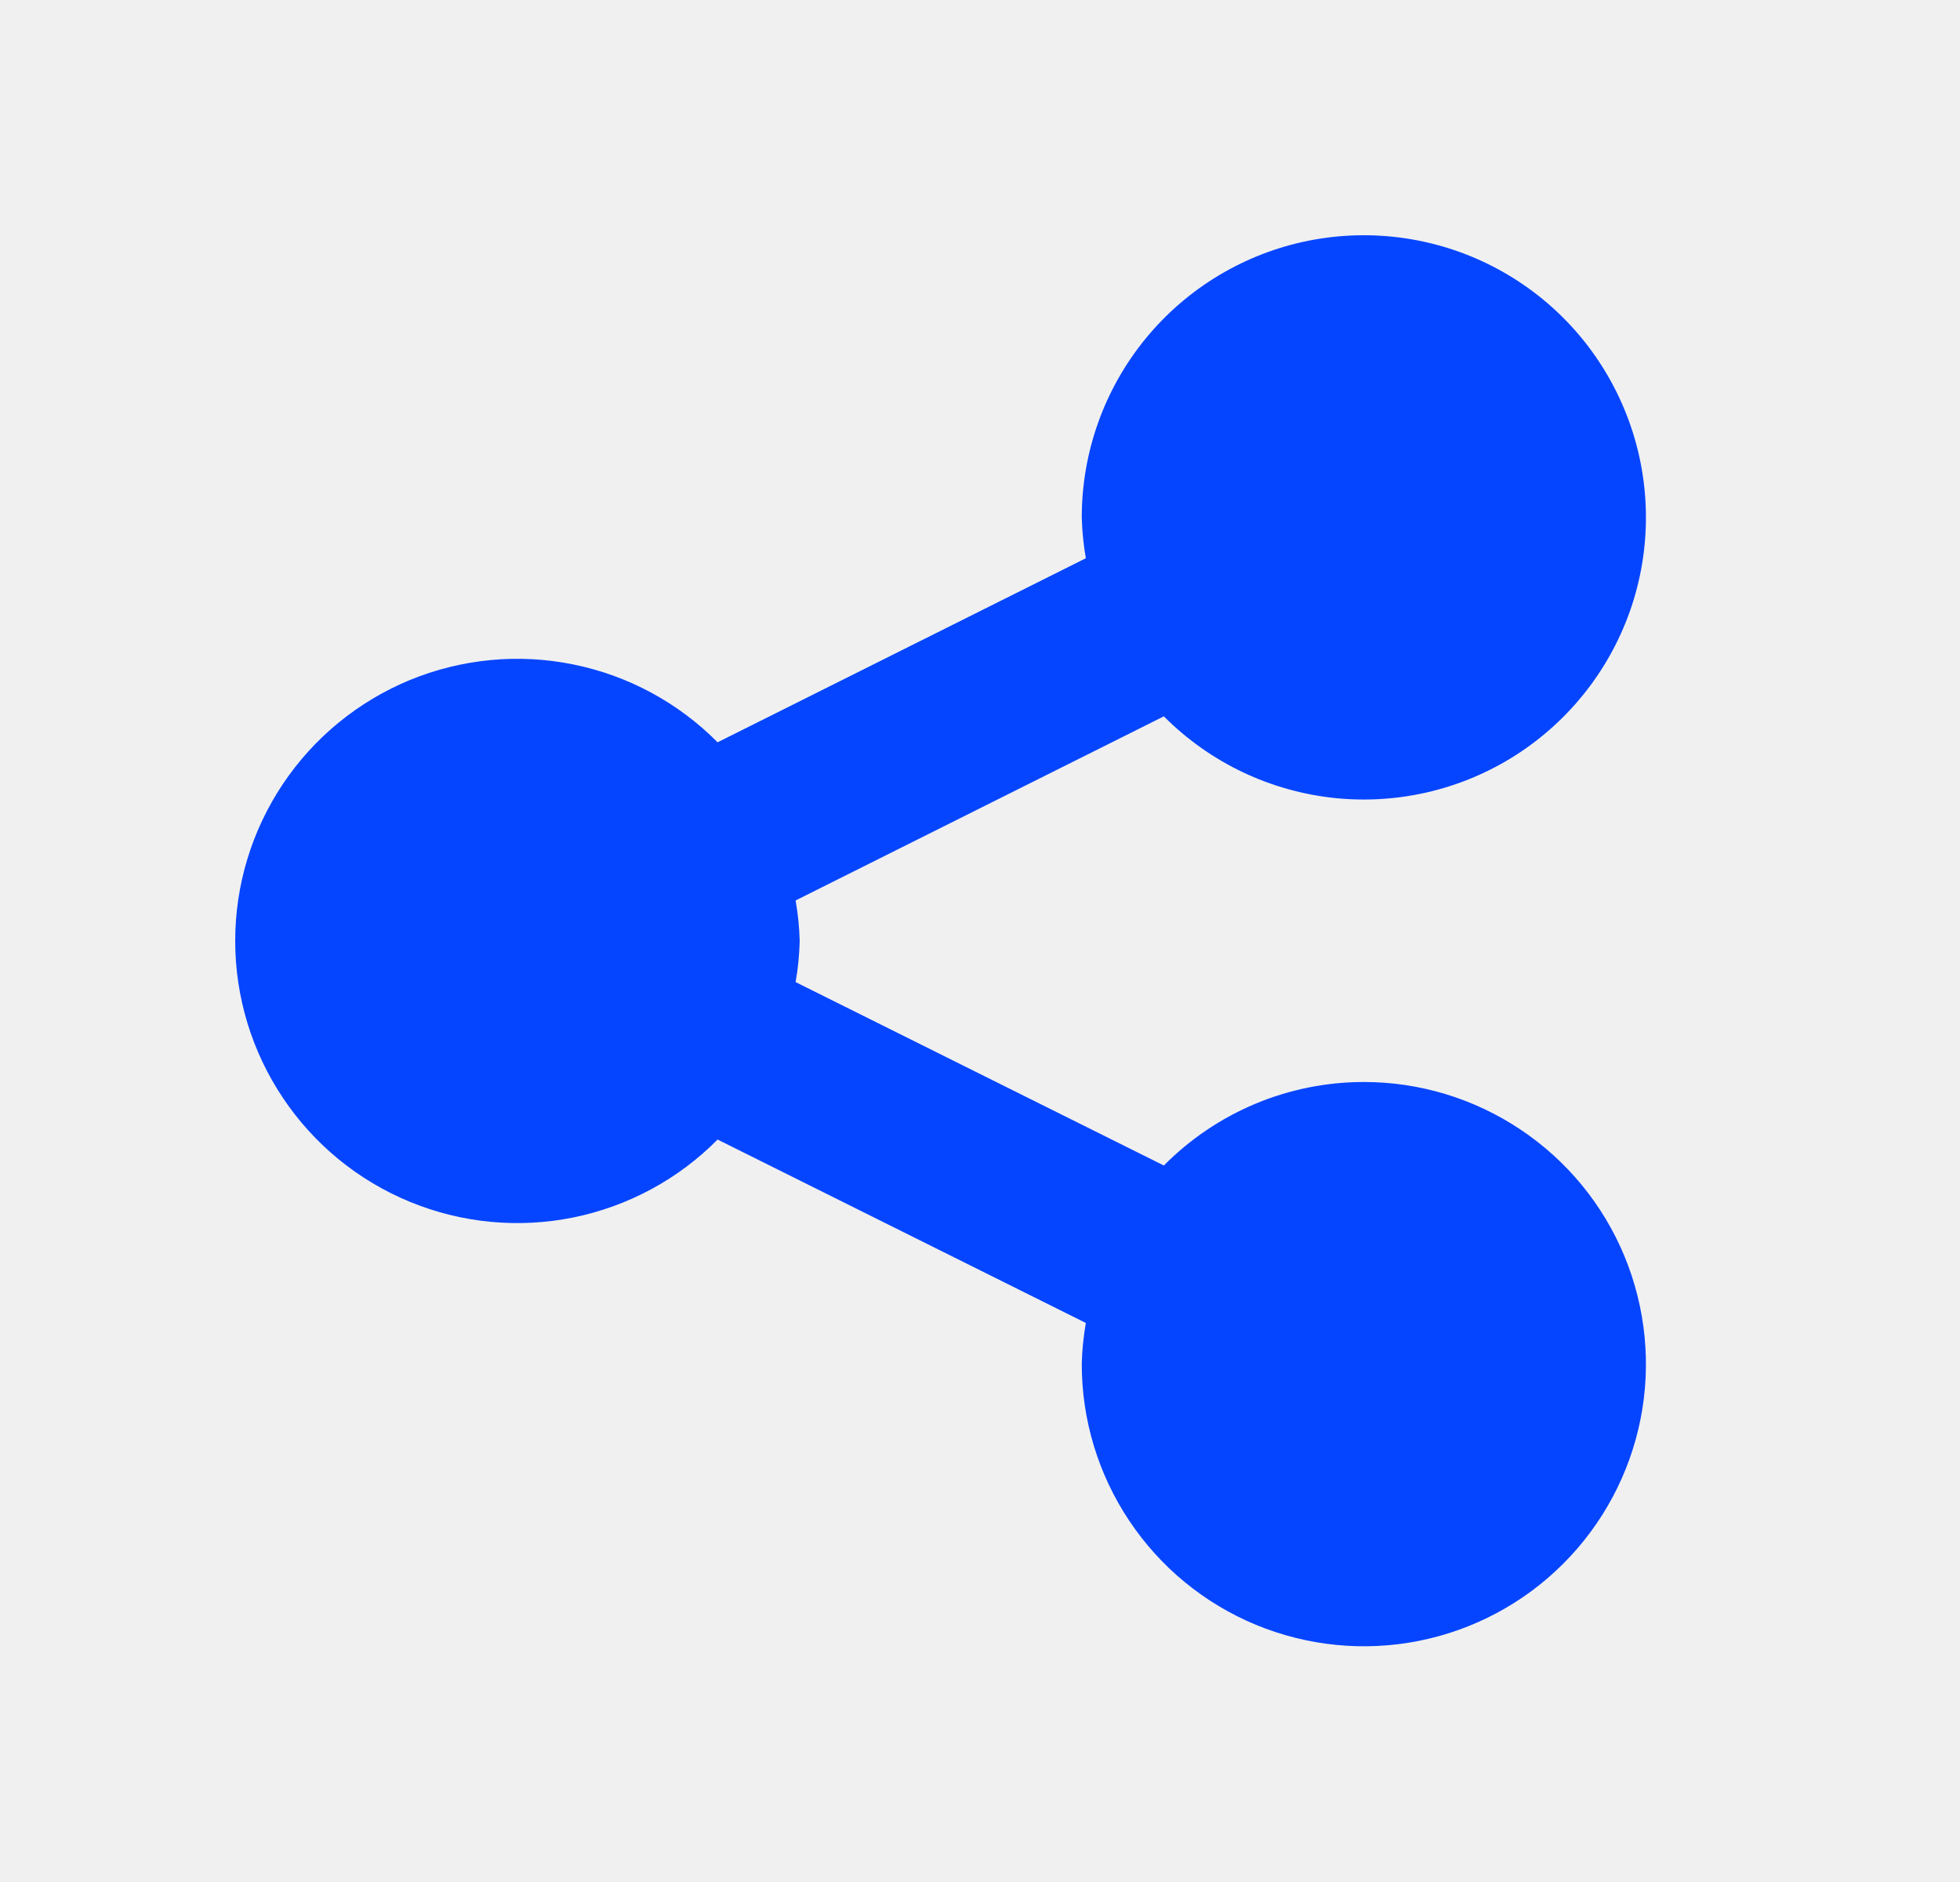
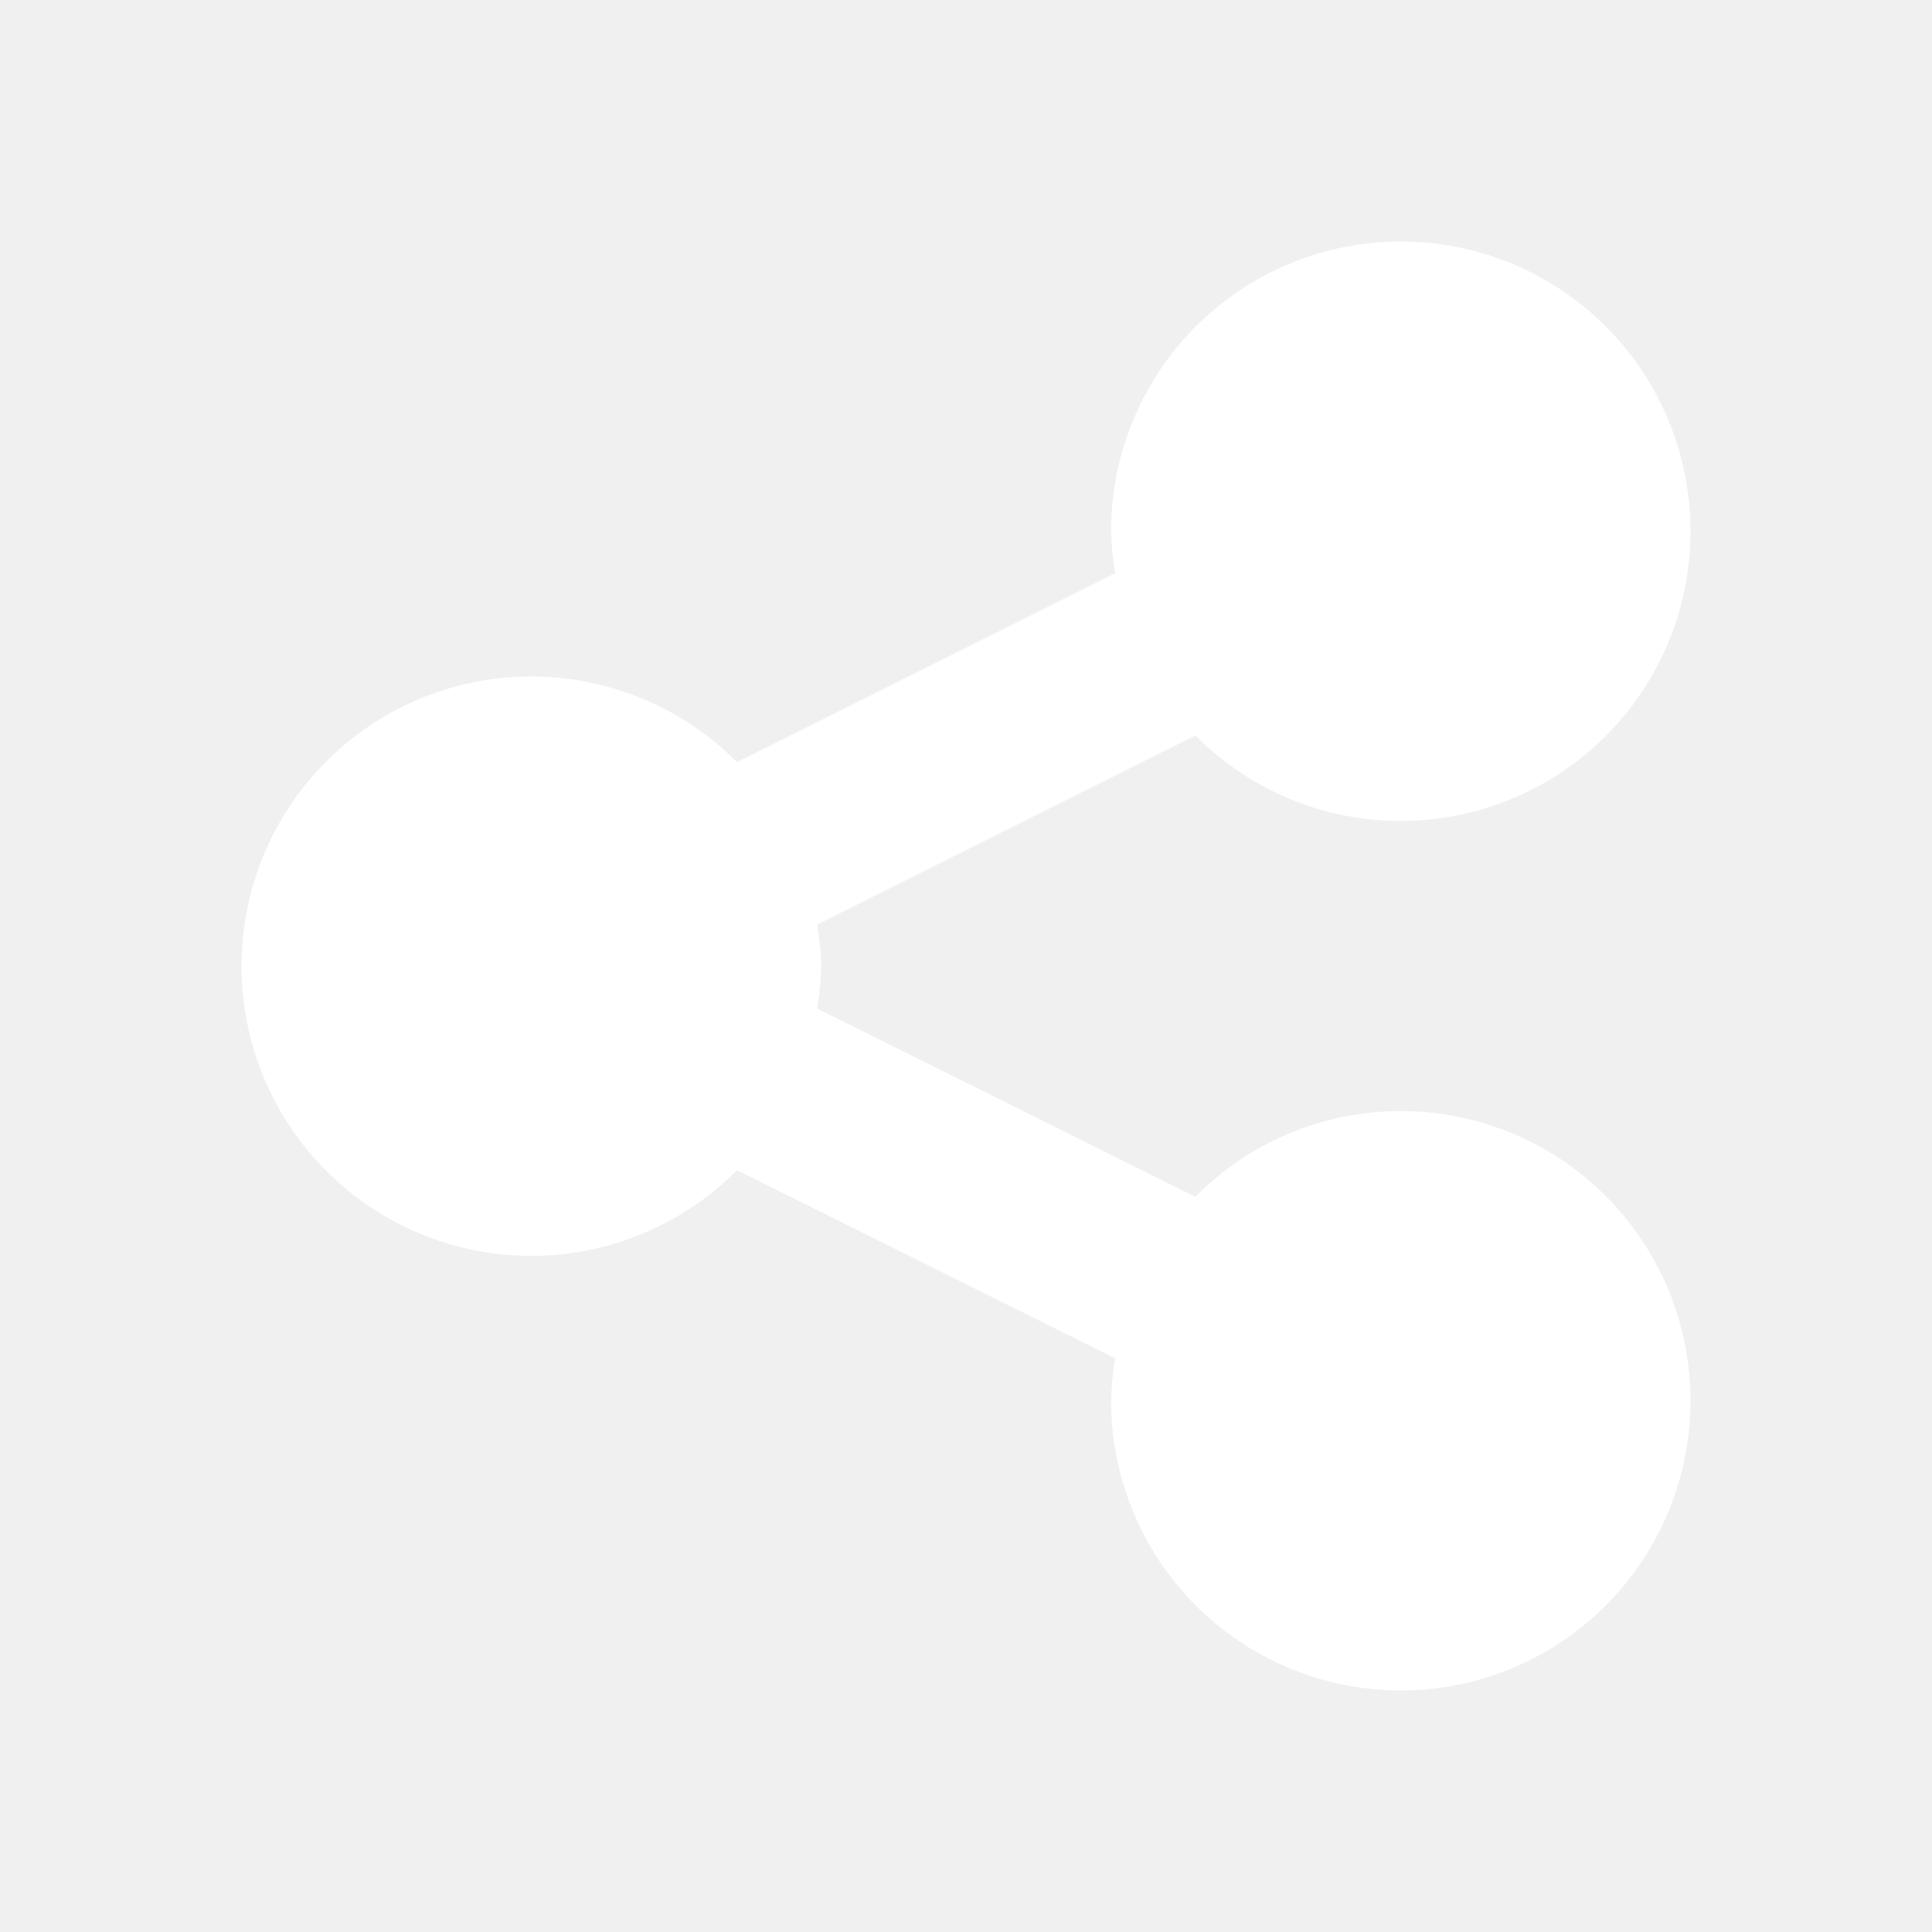
- <svg xmlns="http://www.w3.org/2000/svg" width="25" height="24" viewBox="0 0 25 24" fill="none">
-   <path d="M17.396 13.798C16.922 13.798 16.452 13.892 16.014 14.075C15.576 14.258 15.179 14.526 14.845 14.863L10.148 12.524C10.179 12.351 10.196 12.175 10.2 11.999C10.196 11.826 10.178 11.653 10.148 11.483L14.845 9.135C15.433 9.726 16.207 10.094 17.036 10.178C17.864 10.261 18.697 10.055 19.39 9.593C20.083 9.131 20.595 8.443 20.838 7.647C21.081 6.85 21.039 5.993 20.721 5.224C20.403 4.454 19.828 3.818 19.093 3.425C18.358 3.032 17.51 2.907 16.693 3.069C15.876 3.232 15.141 3.673 14.613 4.317C14.085 4.962 13.797 5.769 13.798 6.602C13.803 6.775 13.82 6.948 13.85 7.119L9.153 9.466C8.651 8.96 8.01 8.614 7.311 8.473C6.613 8.331 5.888 8.401 5.228 8.672C4.569 8.944 4.005 9.405 3.609 9.997C3.212 10.589 3 11.286 3 11.999C3 12.712 3.212 13.409 3.609 14.001C4.005 14.594 4.569 15.055 5.228 15.326C5.888 15.598 6.613 15.667 7.311 15.526C8.01 15.384 8.651 15.039 9.153 14.532L13.85 16.871C13.82 17.044 13.802 17.22 13.798 17.396C13.798 18.108 14.009 18.803 14.405 19.395C14.8 19.987 15.362 20.448 16.019 20.72C16.677 20.992 17.4 21.064 18.098 20.925C18.796 20.786 19.437 20.444 19.94 19.94C20.443 19.437 20.786 18.796 20.925 18.098C21.064 17.4 20.992 16.677 20.72 16.019C20.448 15.362 19.987 14.8 19.395 14.405C18.803 14.009 18.108 13.798 17.396 13.798Z" fill="#0645FF" />
+ <svg xmlns="http://www.w3.org/2000/svg" width="24" height="24" viewBox="0 0 24 24" fill="none">
+   <g clip-path="url(#clip0_36426_13523)">
+     <path d="M17.401 13.802C16.926 13.802 16.456 13.896 16.018 14.079C15.58 14.261 15.183 14.529 14.849 14.867L10.15 12.528C10.181 12.354 10.198 12.178 10.203 12.002C10.198 11.829 10.181 11.656 10.15 11.486L14.849 9.137C15.437 9.728 16.211 10.097 17.04 10.18C17.869 10.264 18.702 10.057 19.395 9.595C20.089 9.133 20.601 8.445 20.844 7.648C21.087 6.851 21.045 5.994 20.727 5.224C20.409 4.454 19.833 3.818 19.098 3.425C18.363 3.032 17.515 2.907 16.698 3.069C15.881 3.232 15.145 3.673 14.617 4.318C14.089 4.962 13.801 5.77 13.802 6.603C13.806 6.777 13.824 6.949 13.854 7.12L9.155 9.468C8.653 8.962 8.012 8.616 7.313 8.475C6.614 8.333 5.889 8.403 5.229 8.674C4.57 8.945 4.006 9.407 3.609 9.999C3.212 10.592 3 11.289 3 12.002C3 12.715 3.212 13.412 3.609 14.005C4.006 14.598 4.57 15.059 5.229 15.33C5.889 15.602 6.614 15.671 7.313 15.53C8.012 15.388 8.653 15.043 9.155 14.536L13.854 16.875C13.823 17.049 13.806 17.225 13.802 17.401C13.802 18.113 14.013 18.809 14.408 19.4C14.804 19.992 15.366 20.454 16.023 20.726C16.681 20.998 17.405 21.07 18.103 20.931C18.801 20.792 19.442 20.449 19.946 19.946C20.449 19.442 20.792 18.801 20.931 18.103C21.07 17.405 20.998 16.681 20.726 16.023C20.454 15.366 19.992 14.804 19.4 14.408C18.809 14.013 18.113 13.802 17.401 13.802Z" fill="white" />
+   </g>
+   <defs>
+     <clipPath id="clip0_36426_13523">
+       <rect width="24" height="24" fill="white" />
+     </clipPath>
+   </defs>
</svg>
